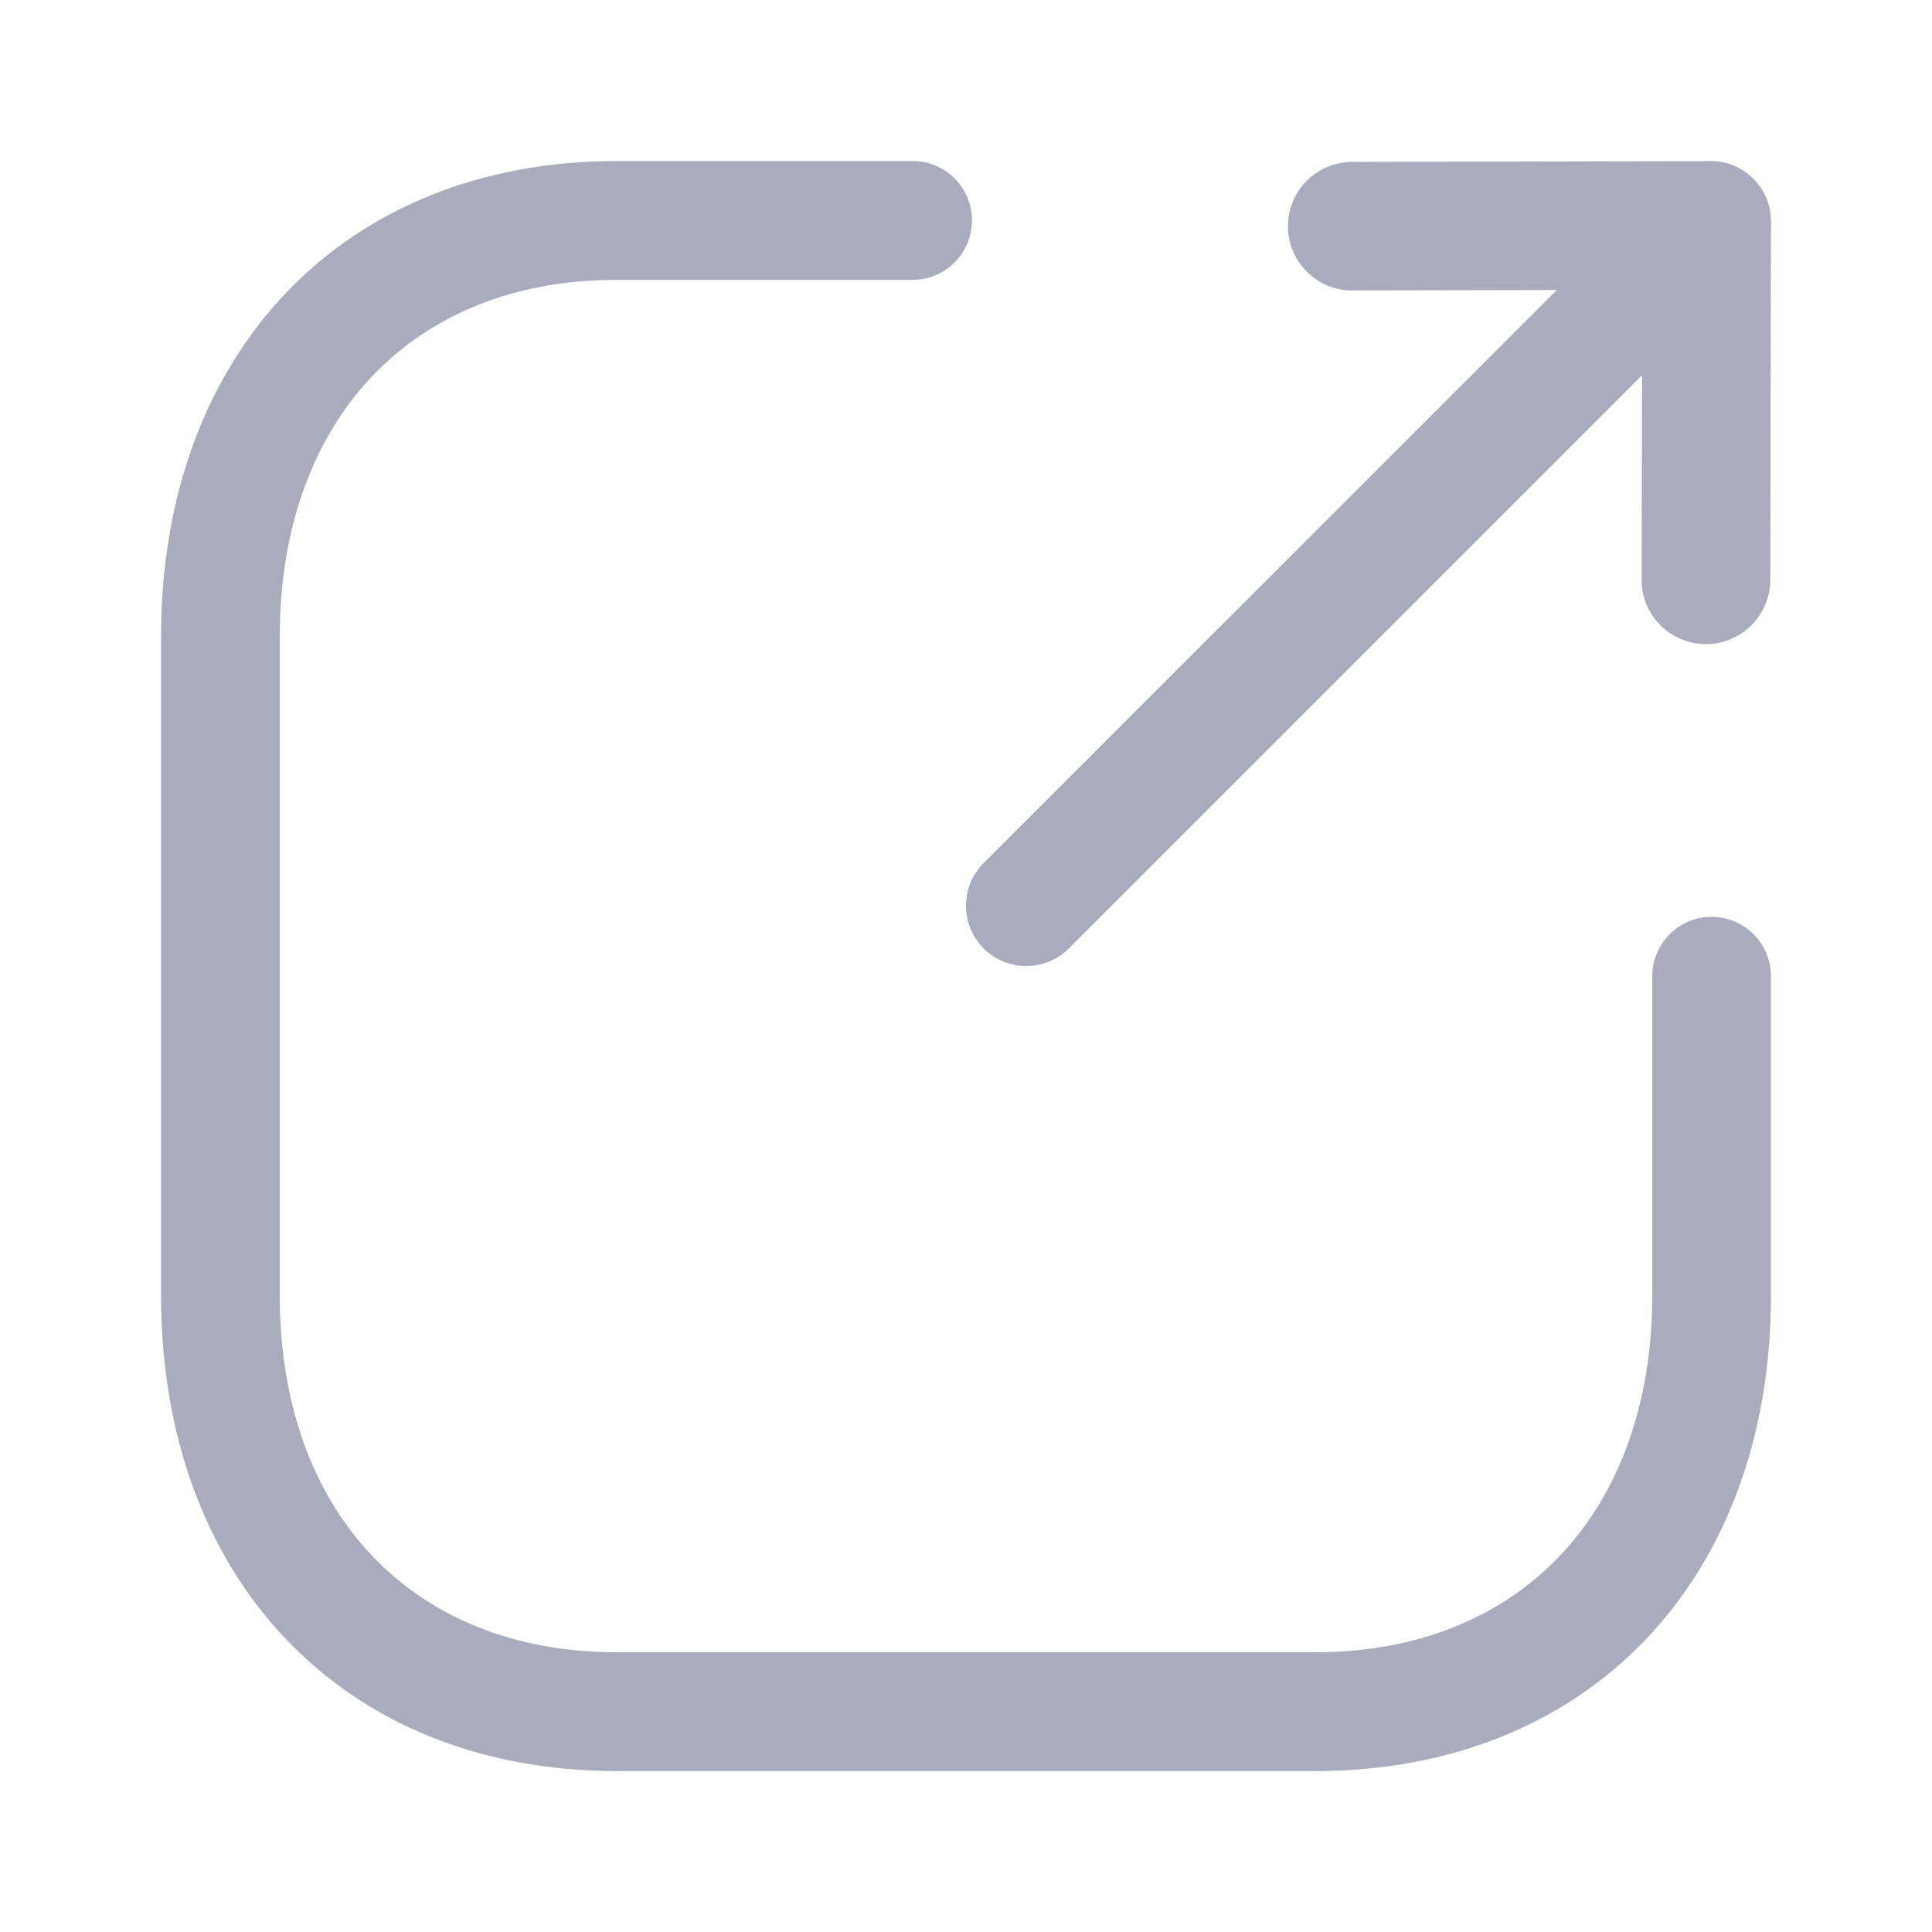
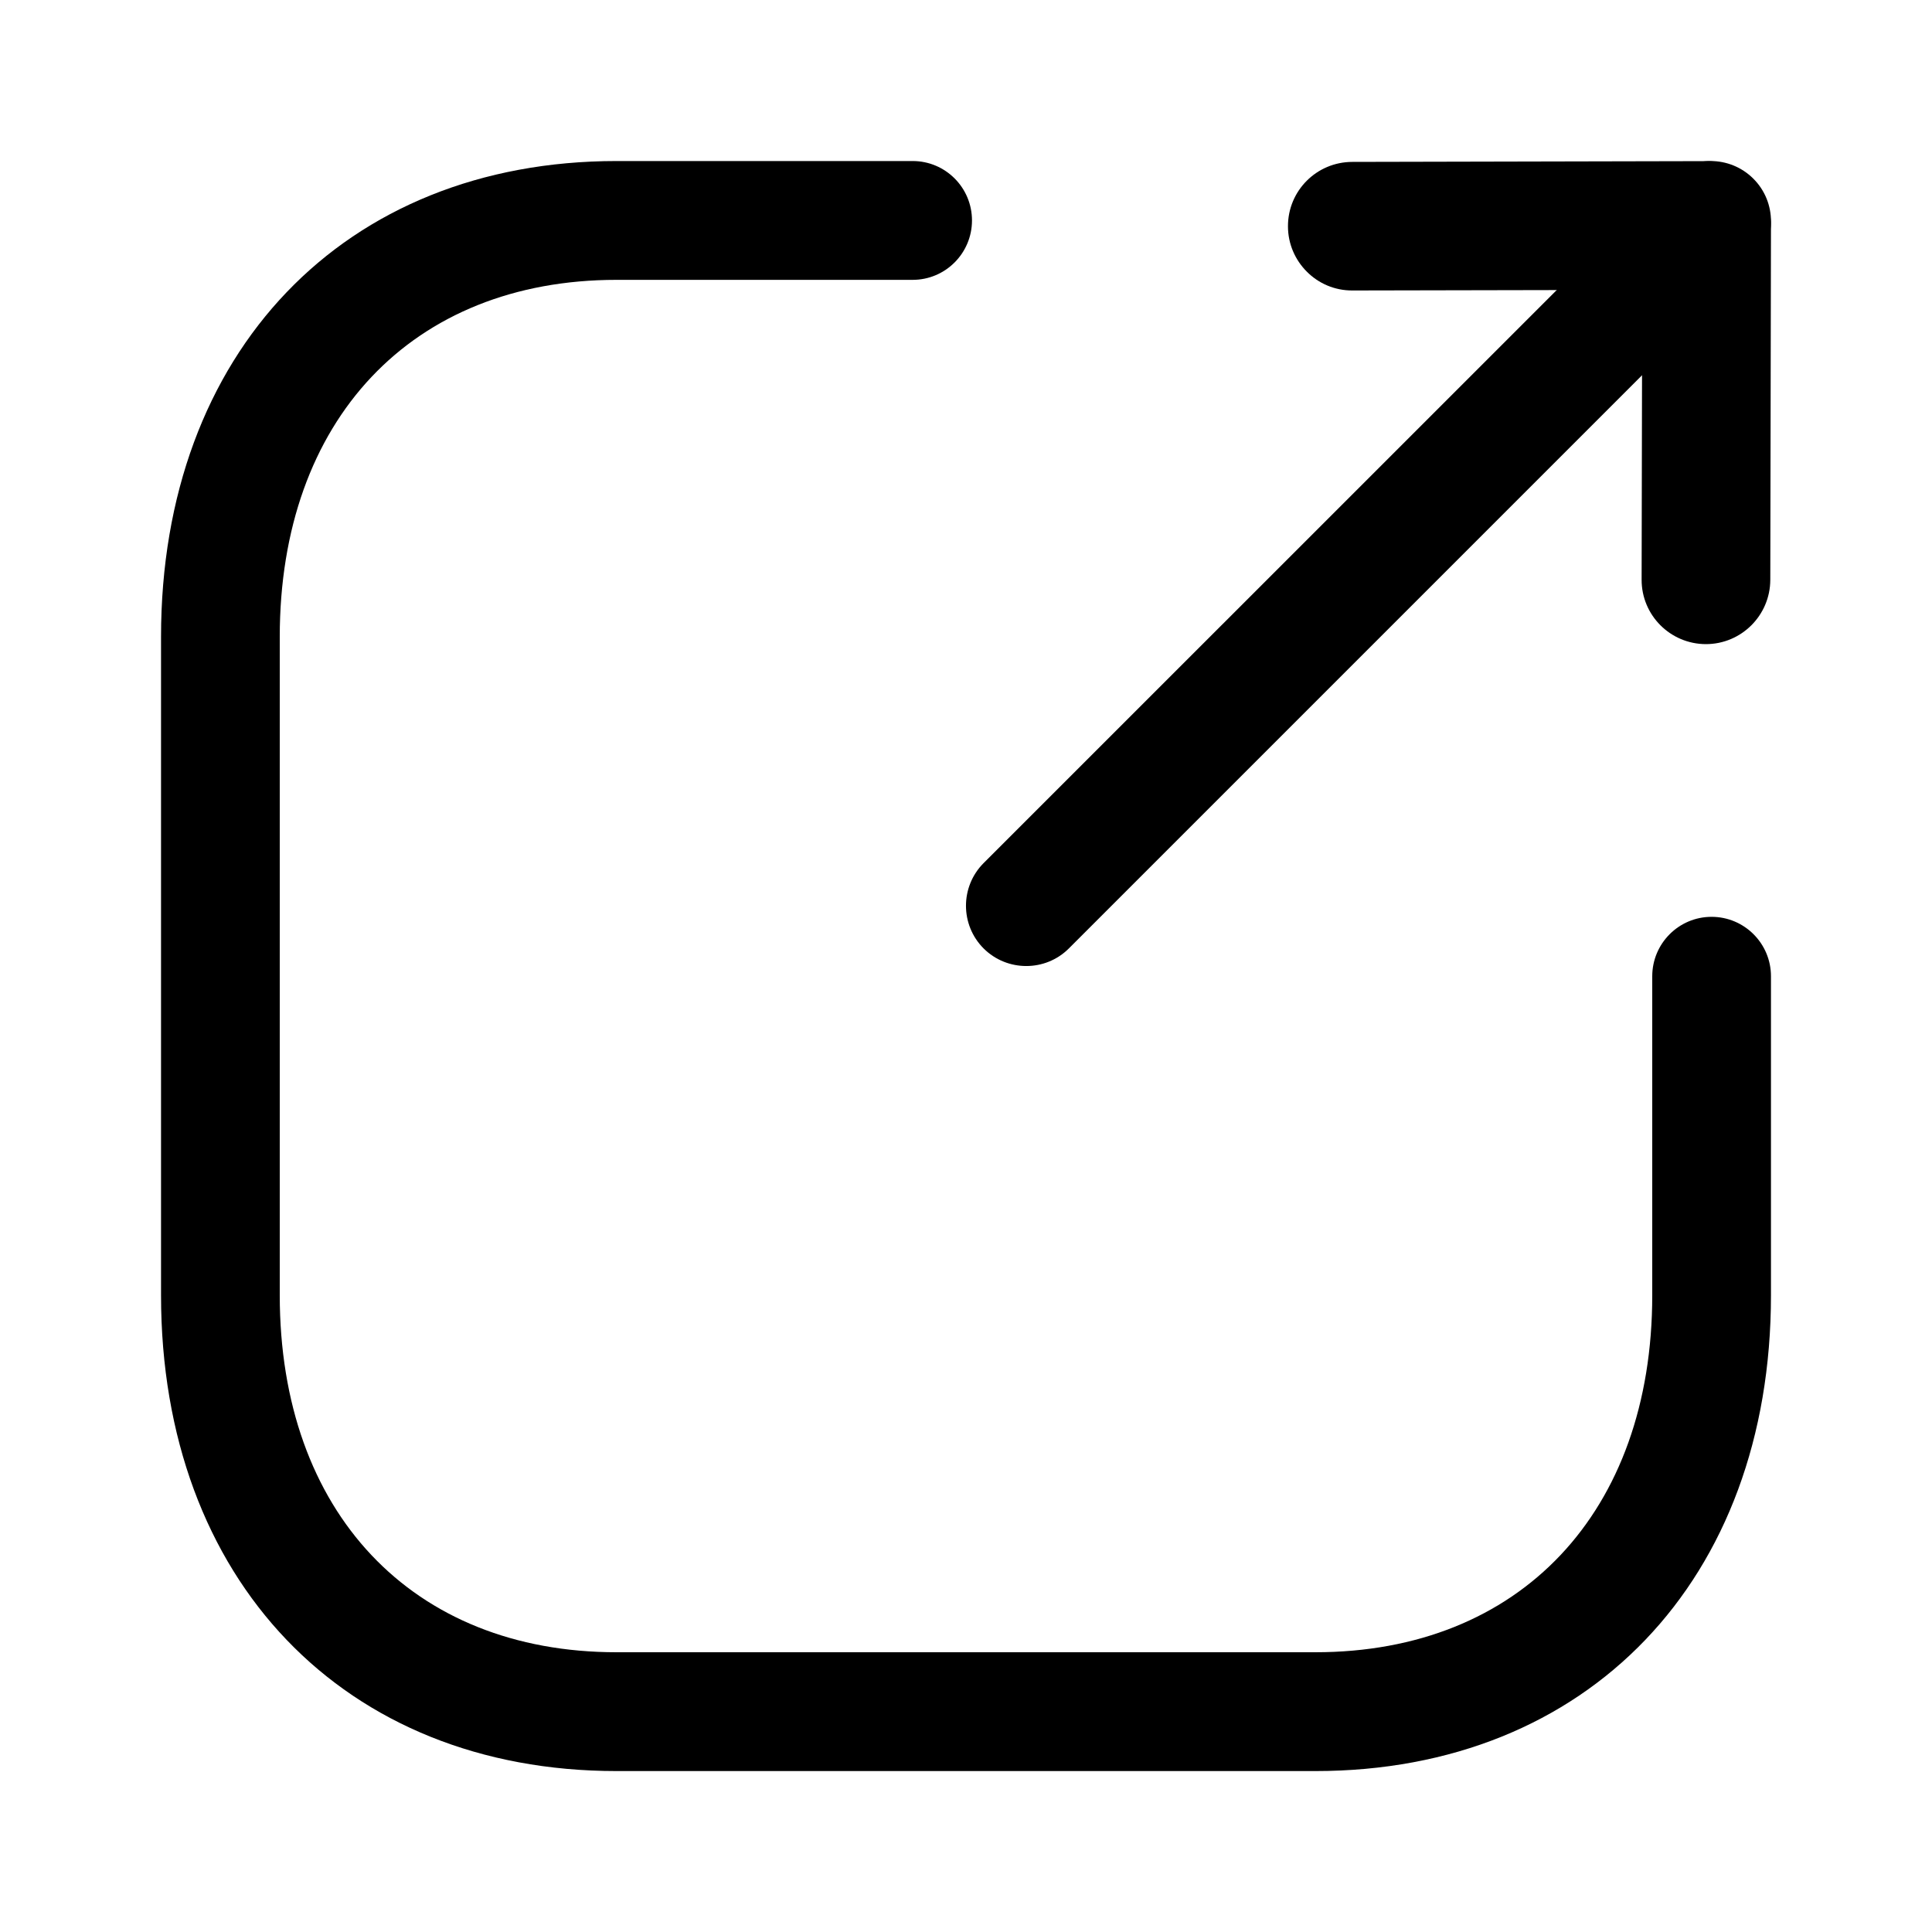
- <svg xmlns="http://www.w3.org/2000/svg" width="20" height="20" viewBox="0 0 20 20" fill="none">
-   <path fill-rule="evenodd" clip-rule="evenodd" d="M13.616 18.334H6.383C3.562 18.334 1.667 16.354 1.667 13.408V6.593C1.667 3.647 3.562 1.667 6.383 1.667H9.448C9.787 1.667 10.062 1.942 10.062 2.282C10.062 2.621 9.787 2.897 9.448 2.897H6.383C4.264 2.897 2.896 4.348 2.896 6.593V13.408C2.896 15.653 4.264 17.104 6.383 17.104H13.616C15.735 17.104 17.104 15.653 17.104 13.408V10.106C17.104 9.767 17.379 9.491 17.718 9.491C18.058 9.491 18.333 9.767 18.333 10.106V13.408C18.333 16.354 16.437 18.334 13.616 18.334Z" fill="#A9ACBC" />
-   <path fill-rule="evenodd" clip-rule="evenodd" d="M10.182 9.818C9.939 9.574 9.939 9.179 10.182 8.935L17.268 1.85C17.511 1.606 17.907 1.606 18.151 1.85C18.394 2.093 18.394 2.489 18.151 2.732L11.065 9.818C10.822 10.061 10.426 10.061 10.182 9.818Z" fill="#A9ACBC" />
-   <path fill-rule="evenodd" clip-rule="evenodd" d="M13.528 2.812C13.408 2.692 13.333 2.526 13.333 2.343C13.332 1.975 13.629 1.677 13.998 1.676L17.666 1.668C18.02 1.667 18.334 1.98 18.333 2.335L18.326 6.004C18.324 6.371 18.026 6.668 17.659 6.668C17.291 6.667 16.993 6.369 16.994 6.001L17 3.001L14 3.007C13.815 3.008 13.648 2.933 13.528 2.812Z" fill="#A9ACBC" />
+ <svg xmlns="http://www.w3.org/2000/svg" width="20" height="20" viewBox="0 0 20 20">
+   <path fill-rule="evenodd" clip-rule="evenodd" d="M13.616 18.334H6.383C3.562 18.334 1.667 16.354 1.667 13.408V6.593C1.667 3.647 3.562 1.667 6.383 1.667H9.448C9.787 1.667 10.062 1.942 10.062 2.282C10.062 2.621 9.787 2.897 9.448 2.897H6.383C4.264 2.897 2.896 4.348 2.896 6.593V13.408C2.896 15.653 4.264 17.104 6.383 17.104H13.616C15.735 17.104 17.104 15.653 17.104 13.408V10.106C17.104 9.767 17.379 9.491 17.718 9.491C18.058 9.491 18.333 9.767 18.333 10.106V13.408C18.333 16.354 16.437 18.334 13.616 18.334Z" />
+   <path fill-rule="evenodd" clip-rule="evenodd" d="M10.182 9.818C9.939 9.574 9.939 9.179 10.182 8.935L17.268 1.85C17.511 1.606 17.907 1.606 18.151 1.85C18.394 2.093 18.394 2.489 18.151 2.732L11.065 9.818C10.822 10.061 10.426 10.061 10.182 9.818Z" />
+   <path fill-rule="evenodd" clip-rule="evenodd" d="M13.528 2.812C13.408 2.692 13.333 2.526 13.333 2.343C13.332 1.975 13.629 1.677 13.998 1.676L17.666 1.668C18.02 1.667 18.334 1.98 18.333 2.335L18.326 6.004C18.324 6.371 18.026 6.668 17.659 6.668C17.291 6.667 16.993 6.369 16.994 6.001L17 3.001L14 3.007C13.815 3.008 13.648 2.933 13.528 2.812Z" />
</svg>
